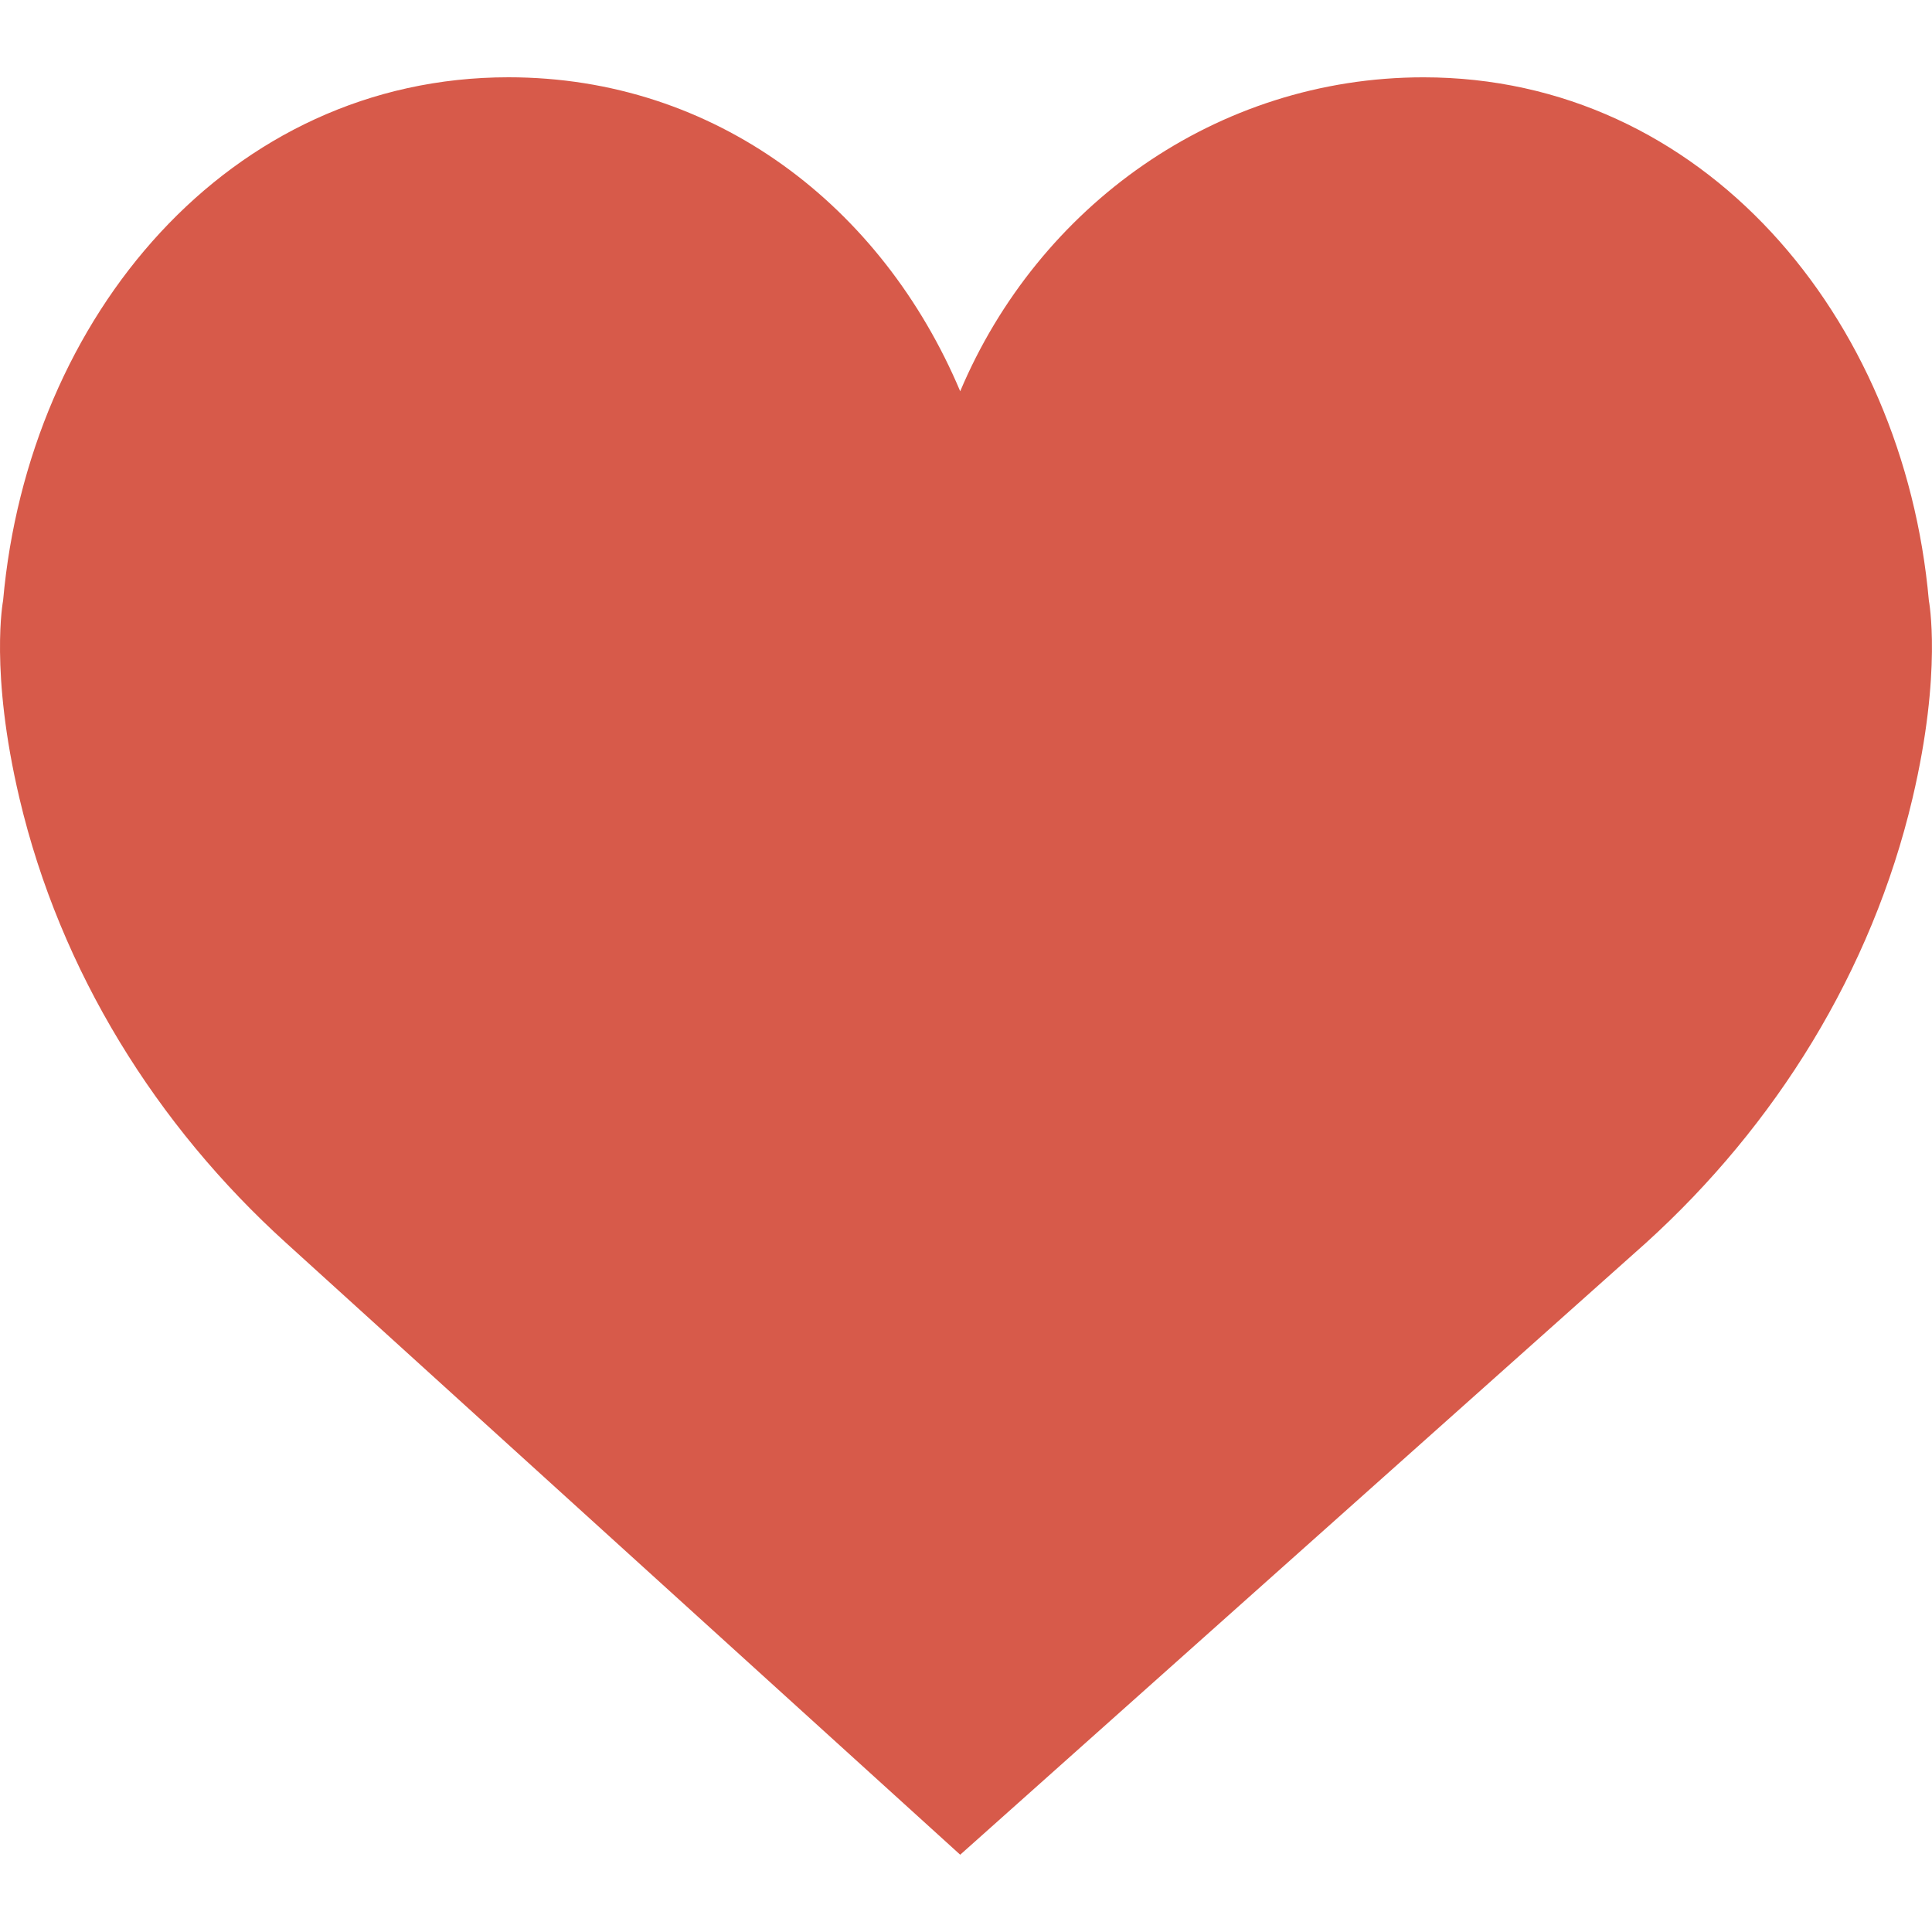
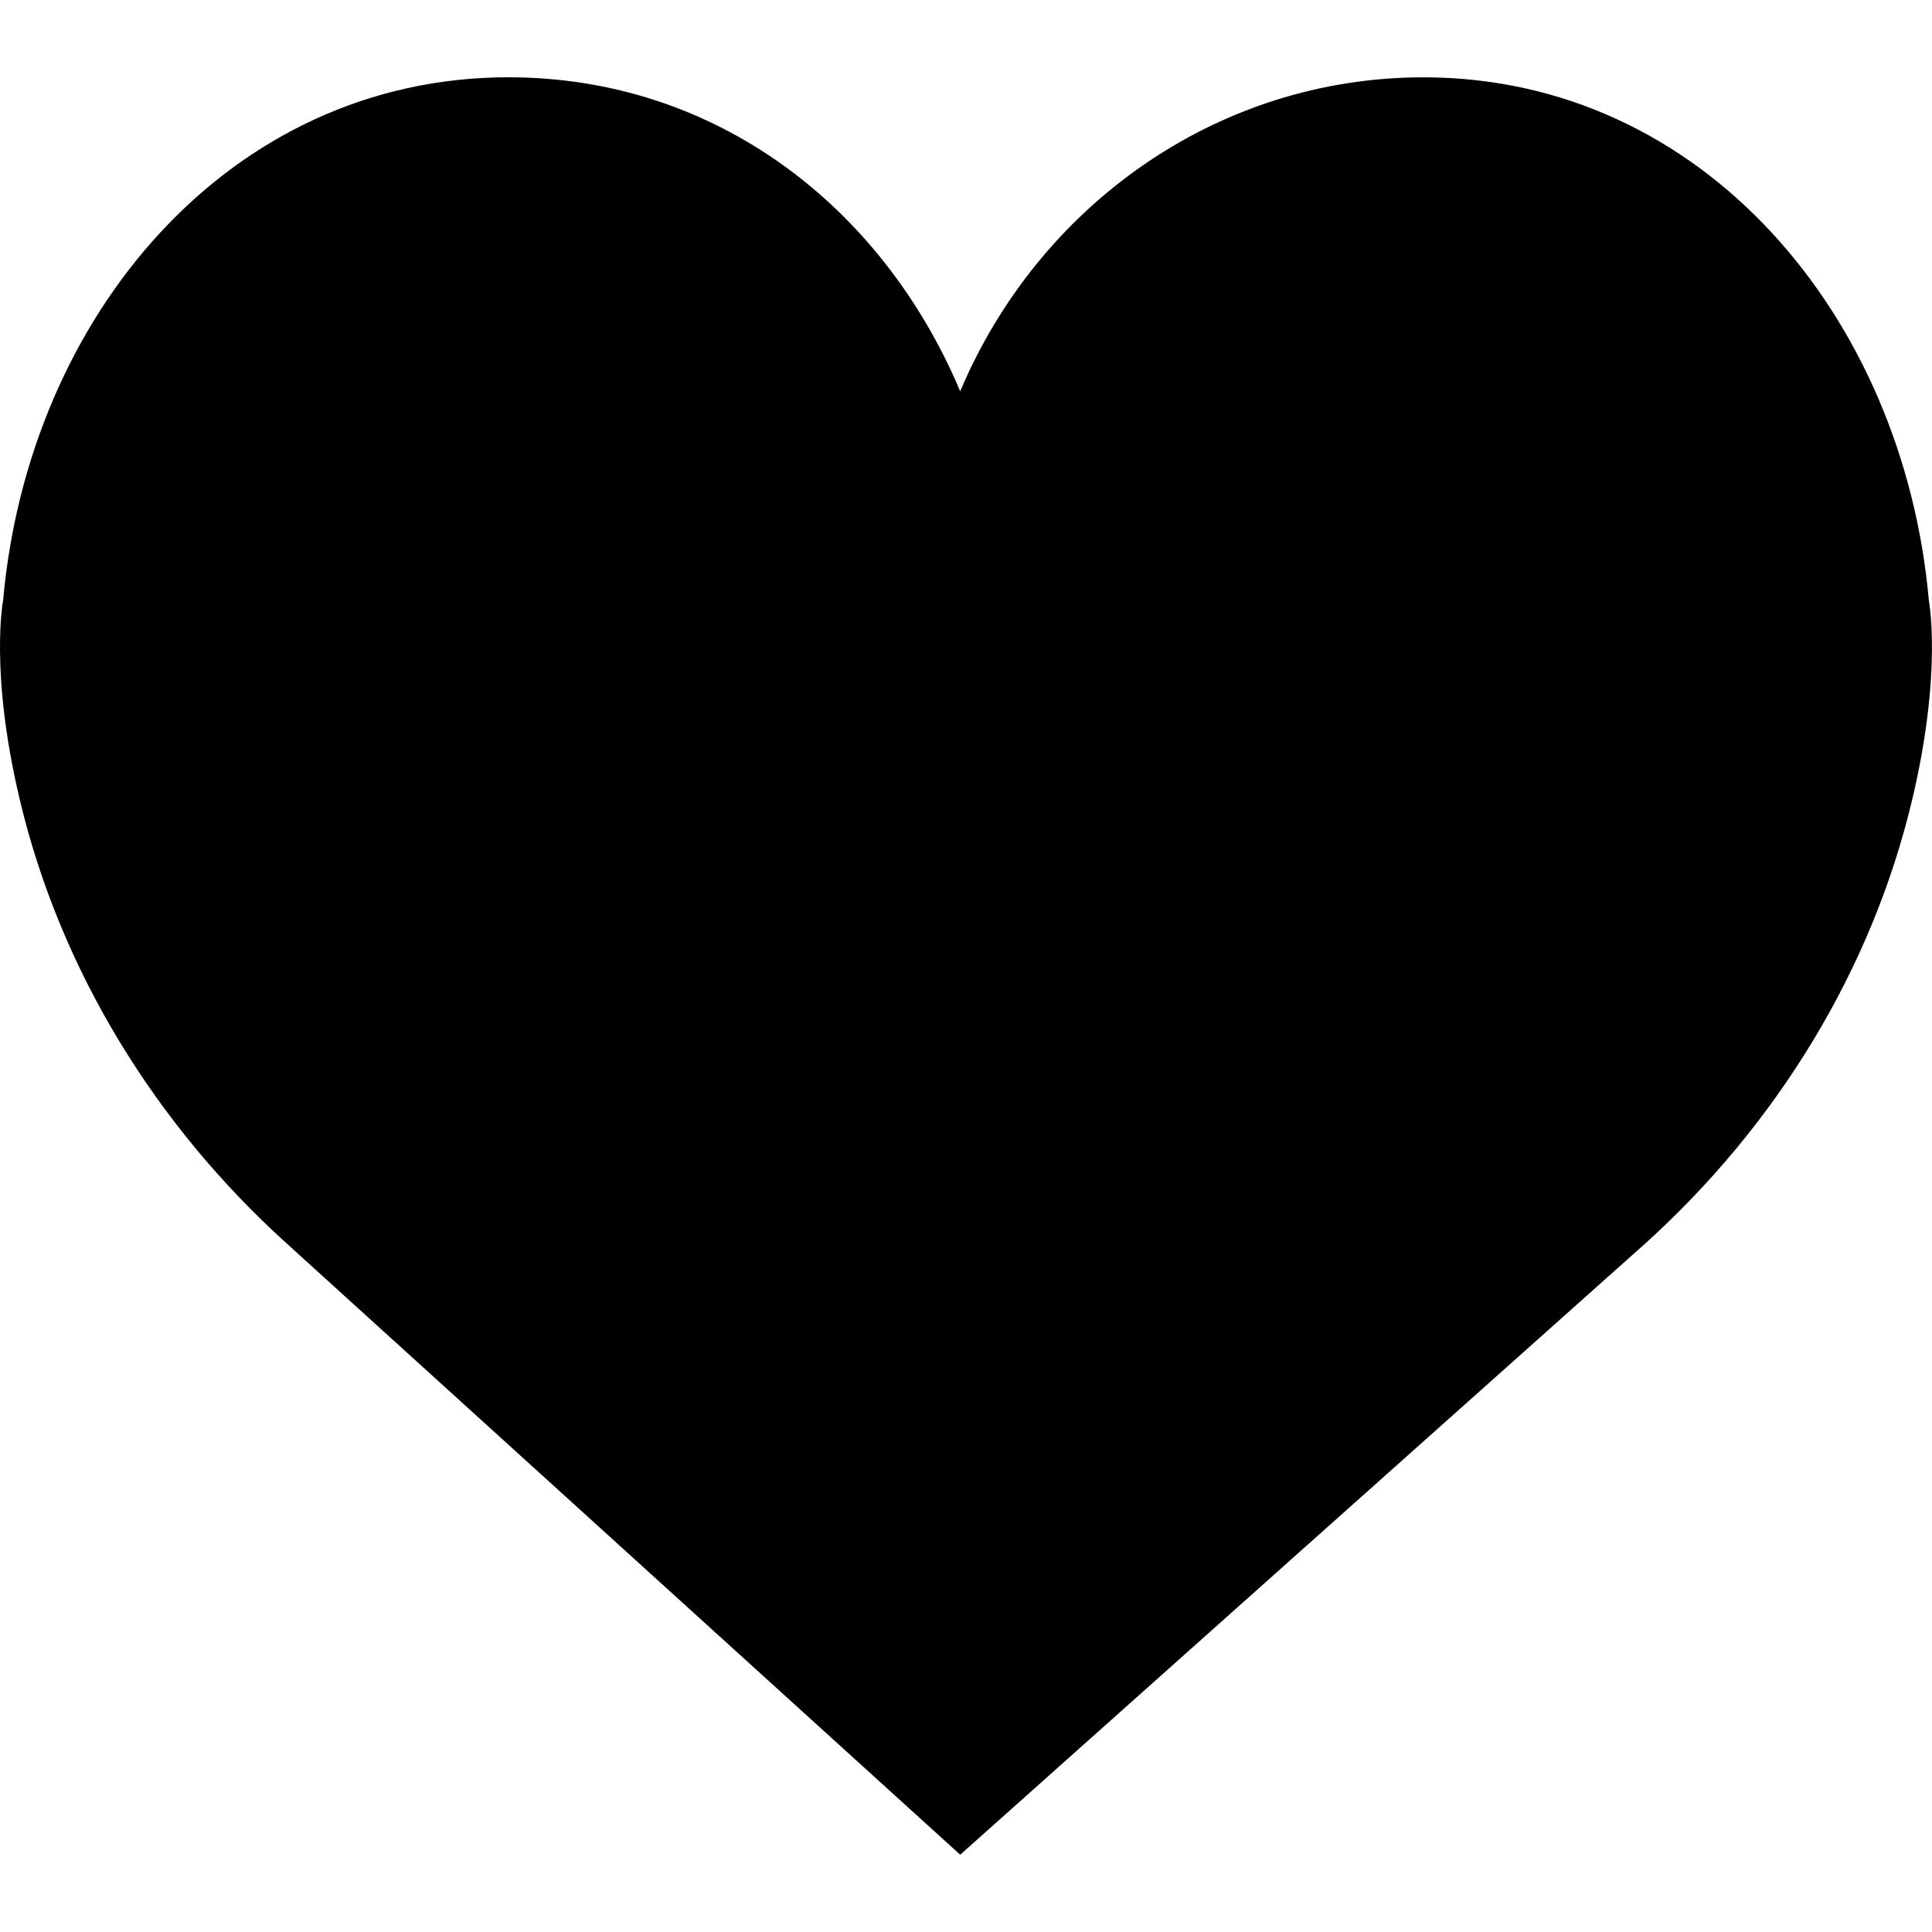
<svg xmlns="http://www.w3.org/2000/svg" version="1.1" id="Capa_1" x="0px" y="0px" viewBox="0 0 50 50" style="enable-background:new 0 0 50 50;" xml:space="preserve">
-   <path style="fill:#D75A4A;" d="M24.85,10.126c2.018-4.783,6.628-8.125,11.99-8.125c7.223,0,12.425,6.179,13.079,13.543 c0,0,0.353,1.828-0.424,5.119c-1.058,4.482-3.545,8.464-6.898,11.503L24.85,48L7.402,32.165c-3.353-3.038-5.84-7.021-6.898-11.503 c-0.777-3.291-0.424-5.119-0.424-5.119C0.734,8.179,5.936,2,13.159,2C18.522,2,22.832,5.343,24.85,10.126z" />
+   <path d="M24.85,10.126c2.018-4.783,6.628-8.125,11.99-8.125c7.223,0,12.425,6.179,13.079,13.543 c0,0,0.353,1.828-0.424,5.119c-1.058,4.482-3.545,8.464-6.898,11.503L24.85,48L7.402,32.165c-3.353-3.038-5.84-7.021-6.898-11.503 c-0.777-3.291-0.424-5.119-0.424-5.119C0.734,8.179,5.936,2,13.159,2C18.522,2,22.832,5.343,24.85,10.126z" />
</svg>
